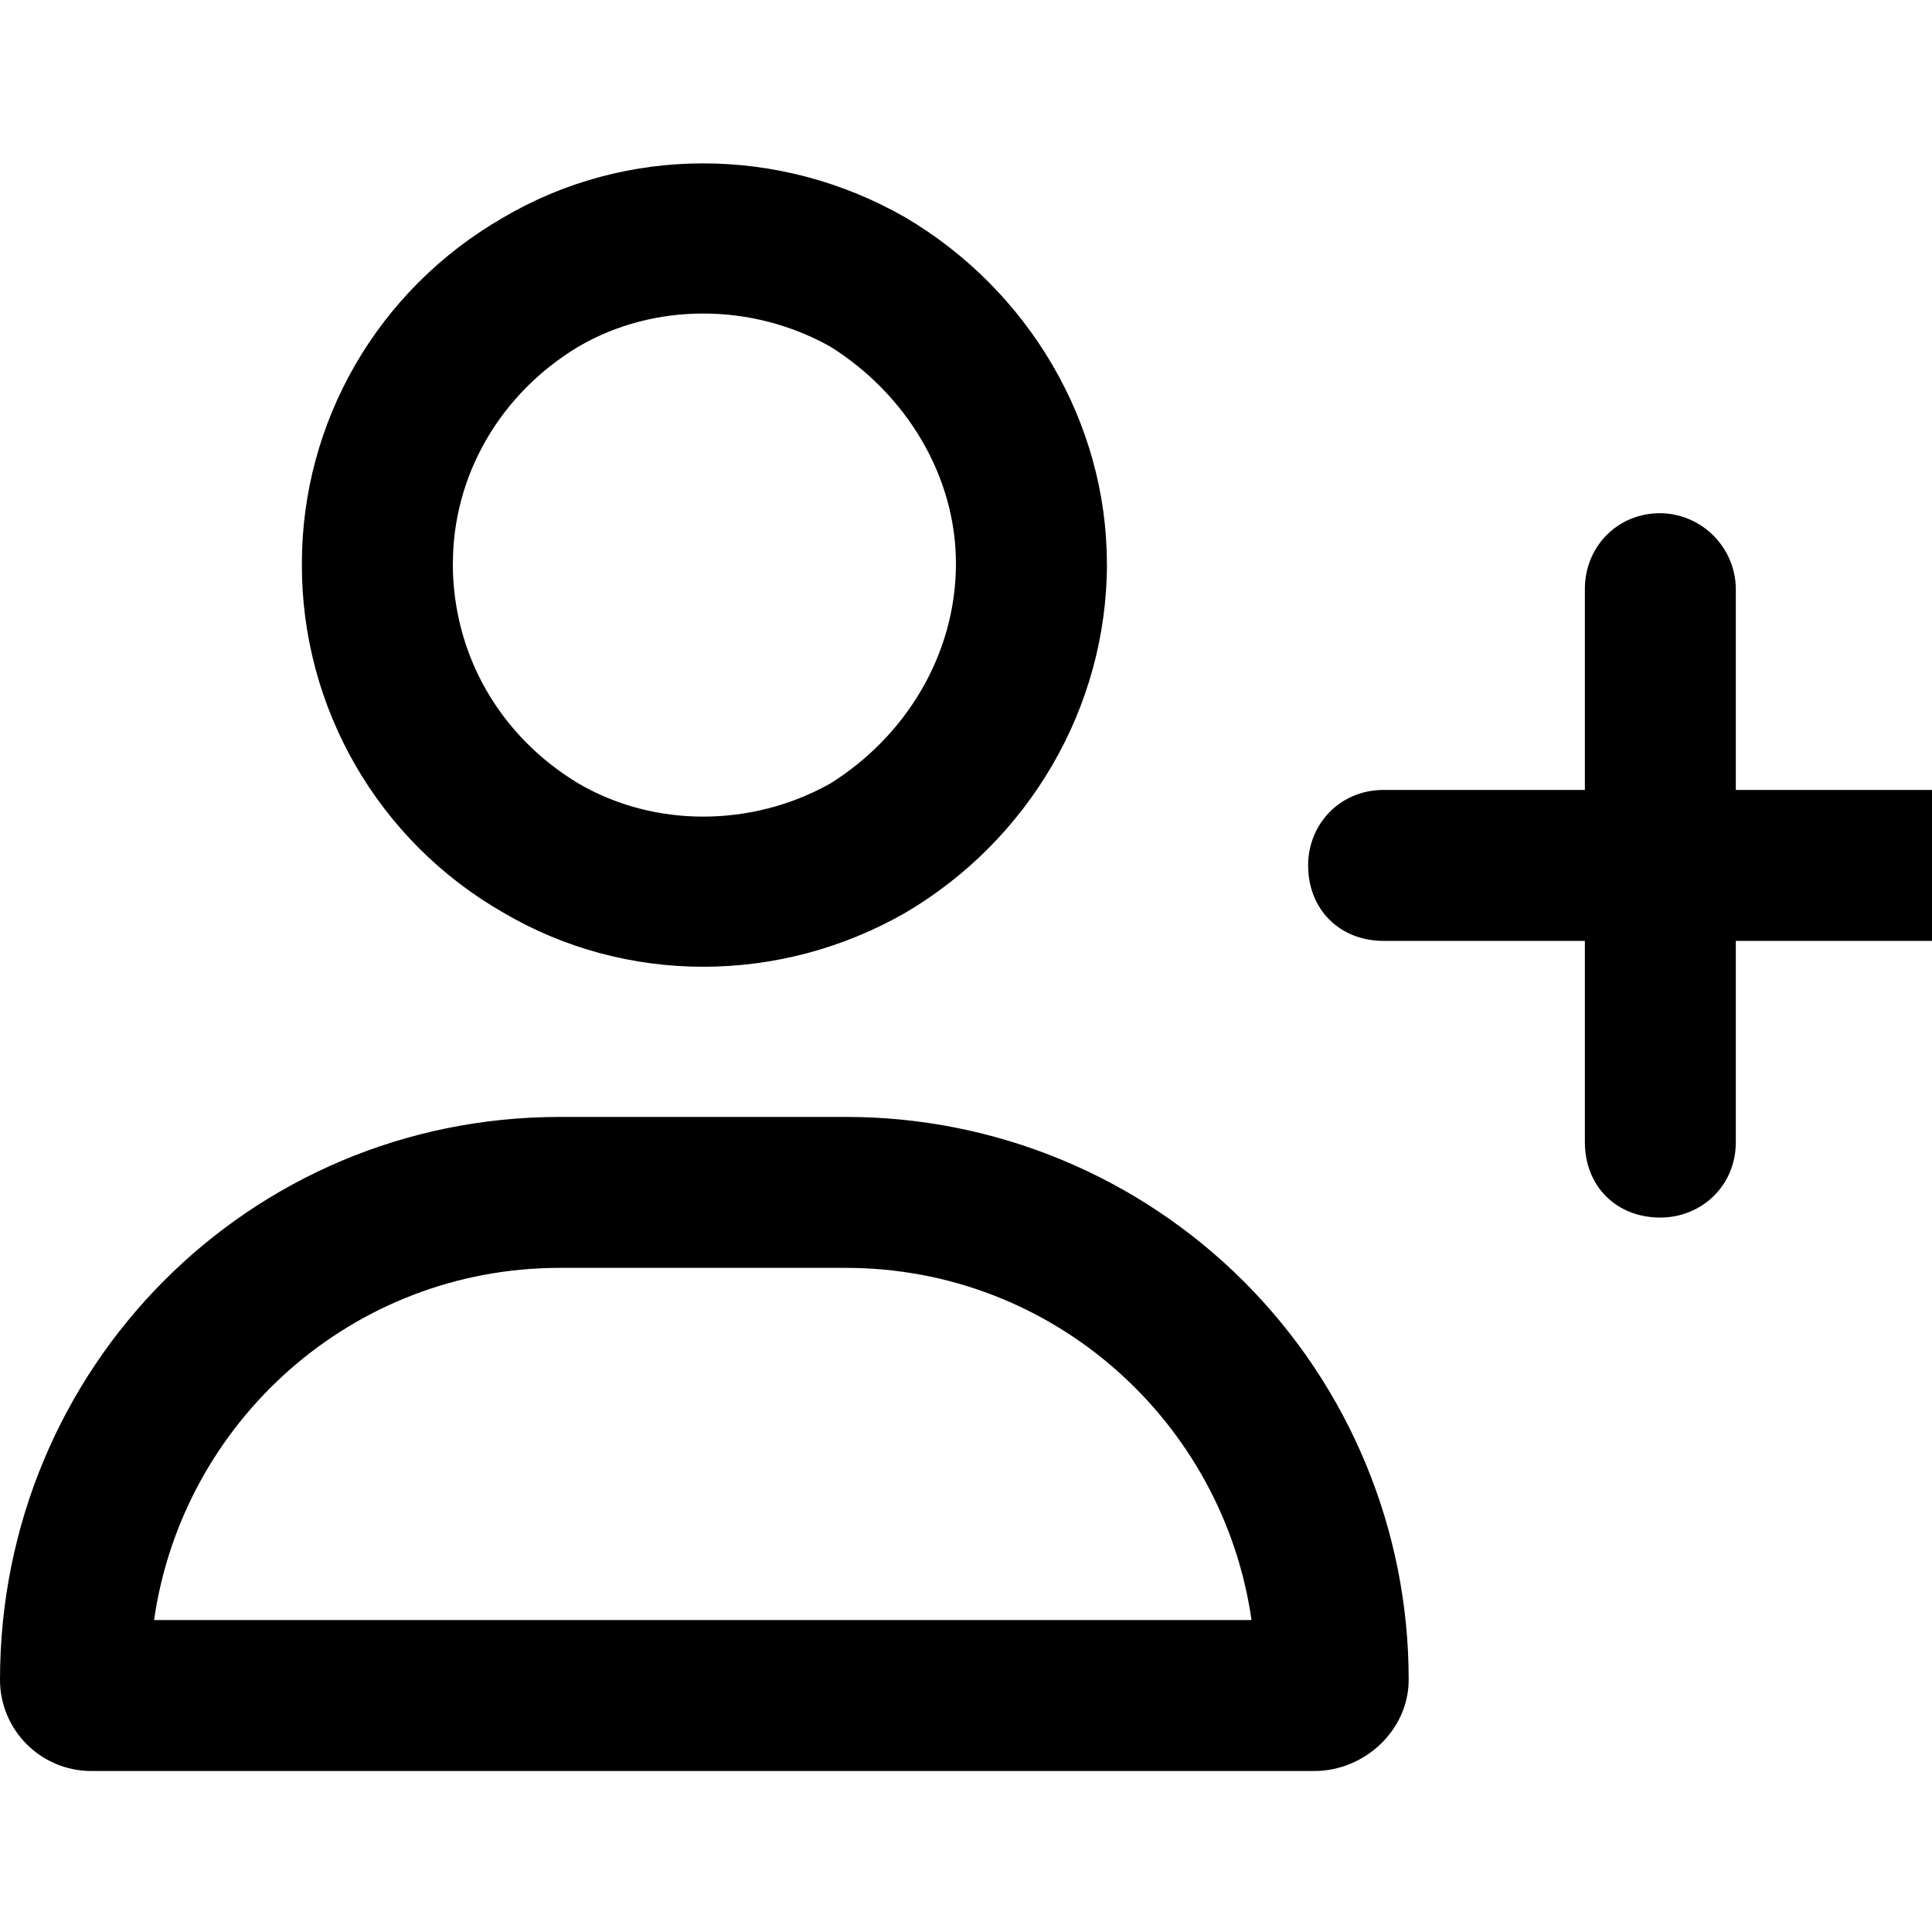
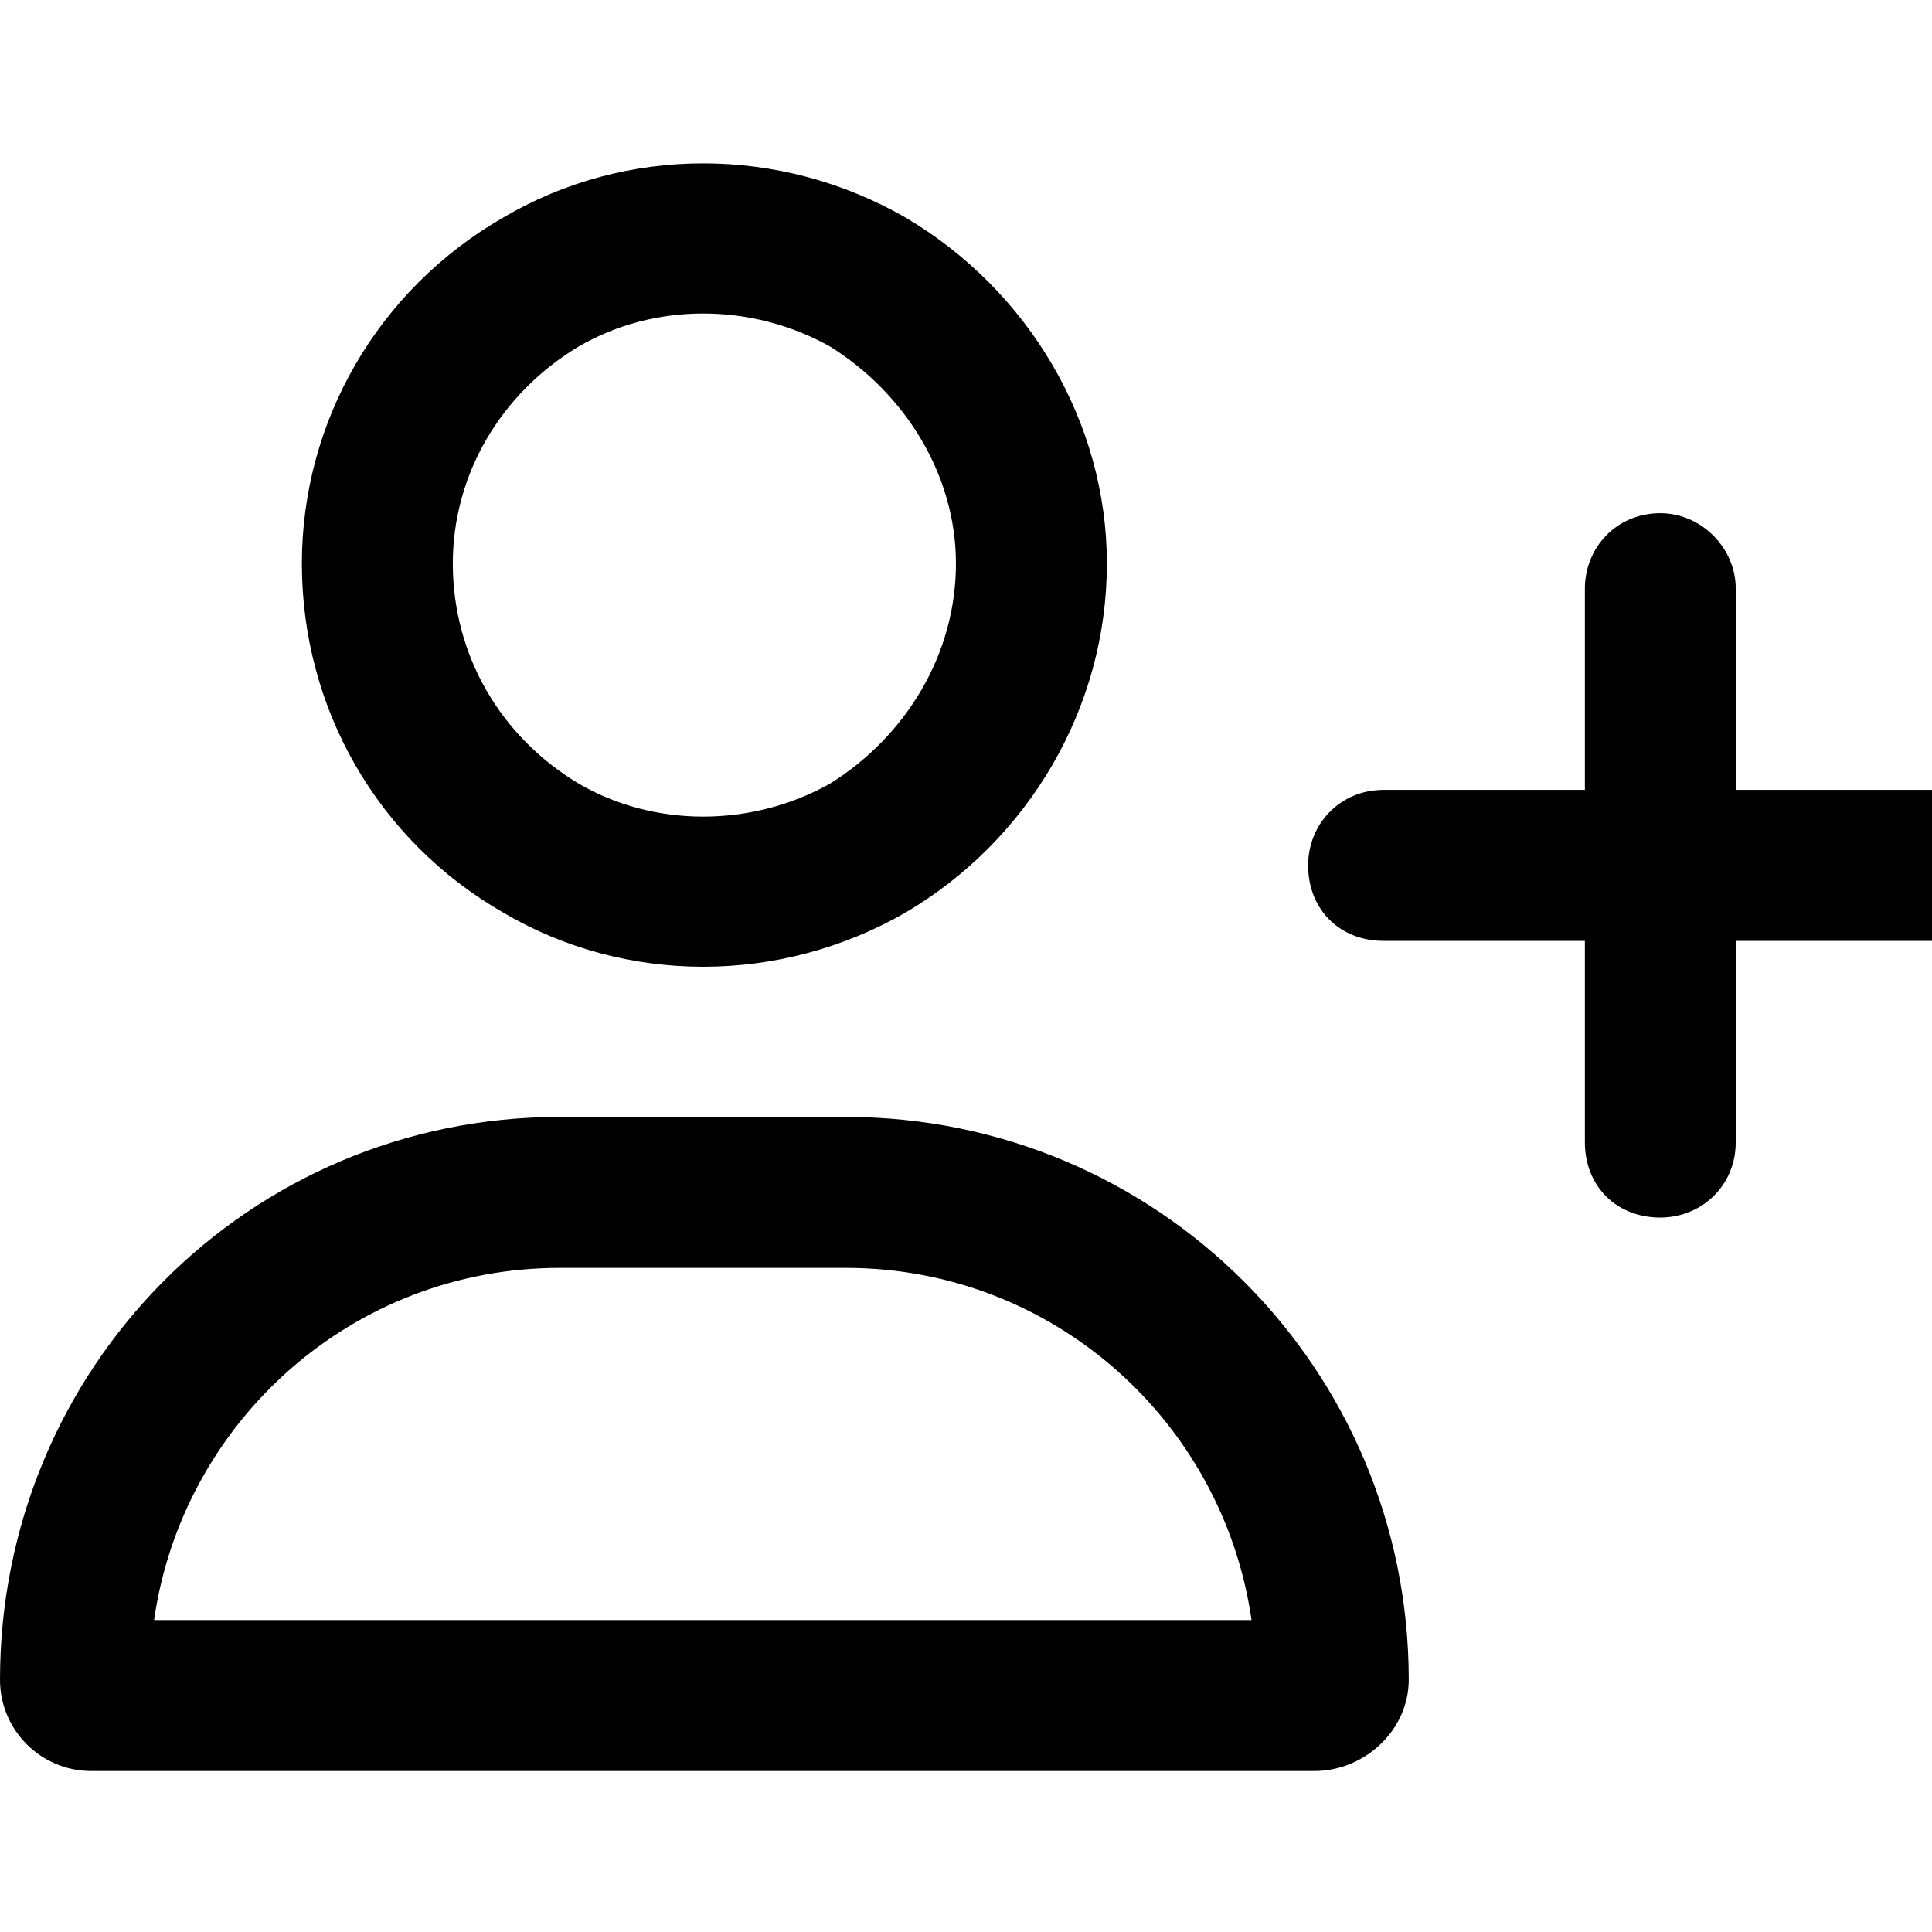
- <svg xmlns="http://www.w3.org/2000/svg" width="24" height="24" fill="currentColor" class="icon-user-plus-outline" viewBox="0 0 24 24">
-   <path d="M5.625 7c0 1.133.586 2.148 1.563 2.734.937.547 2.148.547 3.125 0 .937-.586 1.562-1.601 1.562-2.734 0-1.094-.625-2.11-1.562-2.695-.977-.547-2.188-.547-3.126 0C6.212 4.89 5.626 5.906 5.626 7m8.125 0c0 1.797-.977 3.438-2.5 4.336-1.562.898-3.477.898-5 0A4.97 4.97 0 0 1 3.75 7c0-1.758.938-3.398 2.5-4.297 1.523-.898 3.438-.898 5 0 1.523.899 2.5 2.54 2.5 4.297m-3.242 8.75H6.953c-2.578 0-4.687 1.914-5.039 4.375h13.633c-.352-2.46-2.461-4.375-5.04-4.375m-3.555-1.875h3.555a6.985 6.985 0 0 1 6.992 6.992c0 .625-.547 1.133-1.172 1.133H1.133A1.134 1.134 0 0 1 0 20.867C0 17 3.086 13.875 6.953 13.875m12.735.313v-2.5h-2.5c-.547 0-.938-.391-.938-.938 0-.508.39-.937.938-.937h2.5v-2.5c0-.508.39-.938.937-.938a.95.95 0 0 1 .938.938v2.5h2.5a.95.95 0 0 1 .937.937c0 .547-.43.938-.937.938h-2.5v2.5c0 .546-.43.937-.938.937-.547 0-.937-.39-.937-.937" />
+ <svg xmlns="http://www.w3.org/2000/svg" width="24" height="24" fill="currentcolor" class="icon-user-plus-outline" viewBox="0 0 24 24">
+   <path d="M5.625 7C5.625 8.133 6.211 9.148 7.188 9.734C8.125 10.281 9.336 10.281 10.312 9.734C11.25 9.148 11.875 8.133 11.875 7C11.875 5.906 11.25 4.891 10.312 4.305C9.336 3.758 8.125 3.758 7.188 4.305C6.211 4.891 5.625 5.906 5.625 7ZM13.75 7C13.75 8.797 12.773 10.438 11.25 11.336C9.688 12.234 7.773 12.234 6.25 11.336C4.688 10.438 3.75 8.797 3.75 7C3.75 5.242 4.688 3.602 6.25 2.703C7.773 1.805 9.688 1.805 11.25 2.703C12.773 3.602 13.75 5.242 13.75 7ZM10.508 15.75H6.953C4.375 15.75 2.266 17.664 1.914 20.125H15.547C15.195 17.664 13.086 15.75 10.508 15.75ZM6.953 13.875H8.75H10.508C14.375 13.875 17.5 17 17.5 20.867C17.5 21.492 16.953 22 16.328 22H1.133C0.508 22 0 21.492 0 20.867C0 17 3.086 13.875 6.953 13.875ZM19.688 14.188V11.688H17.188C16.641 11.688 16.25 11.297 16.25 10.75C16.25 10.242 16.641 9.812 17.188 9.812H19.688V7.312C19.688 6.805 20.078 6.375 20.625 6.375C21.133 6.375 21.562 6.805 21.562 7.312V9.812H24.062C24.57 9.812 25 10.242 25 10.75C25 11.297 24.57 11.688 24.062 11.688H21.562V14.188C21.562 14.734 21.133 15.125 20.625 15.125C20.078 15.125 19.688 14.734 19.688 14.188Z" />
</svg>
